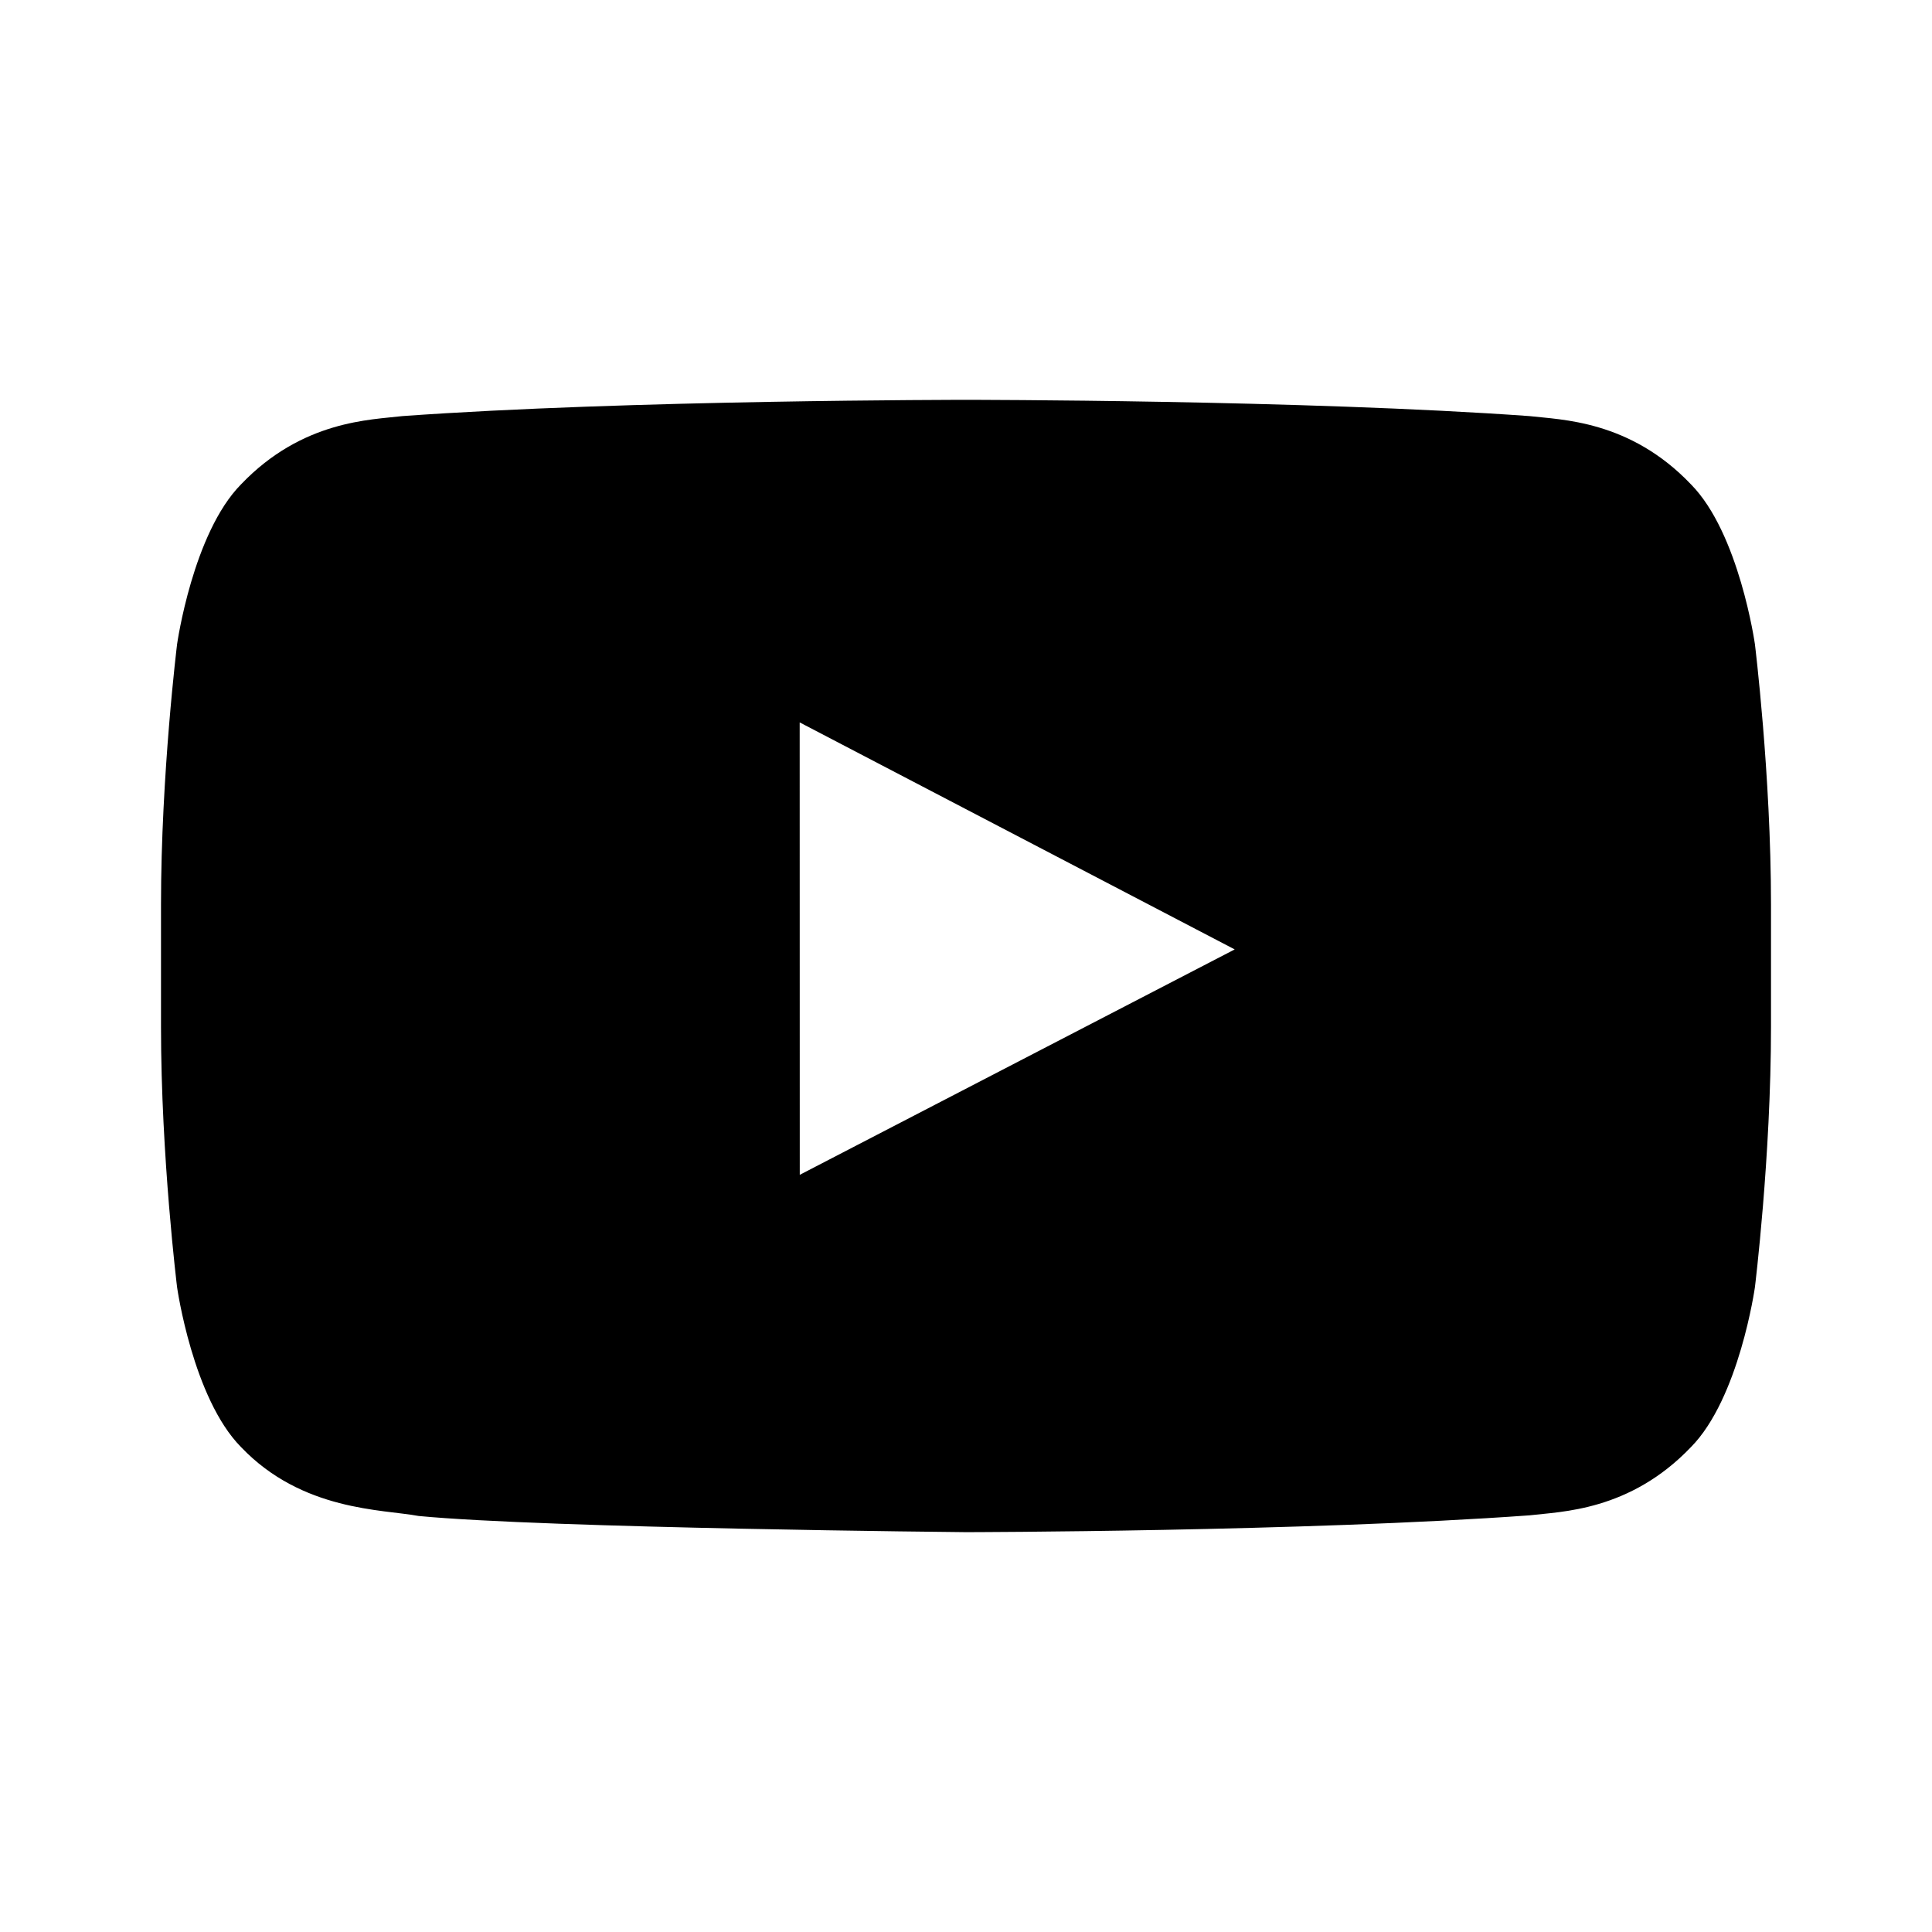
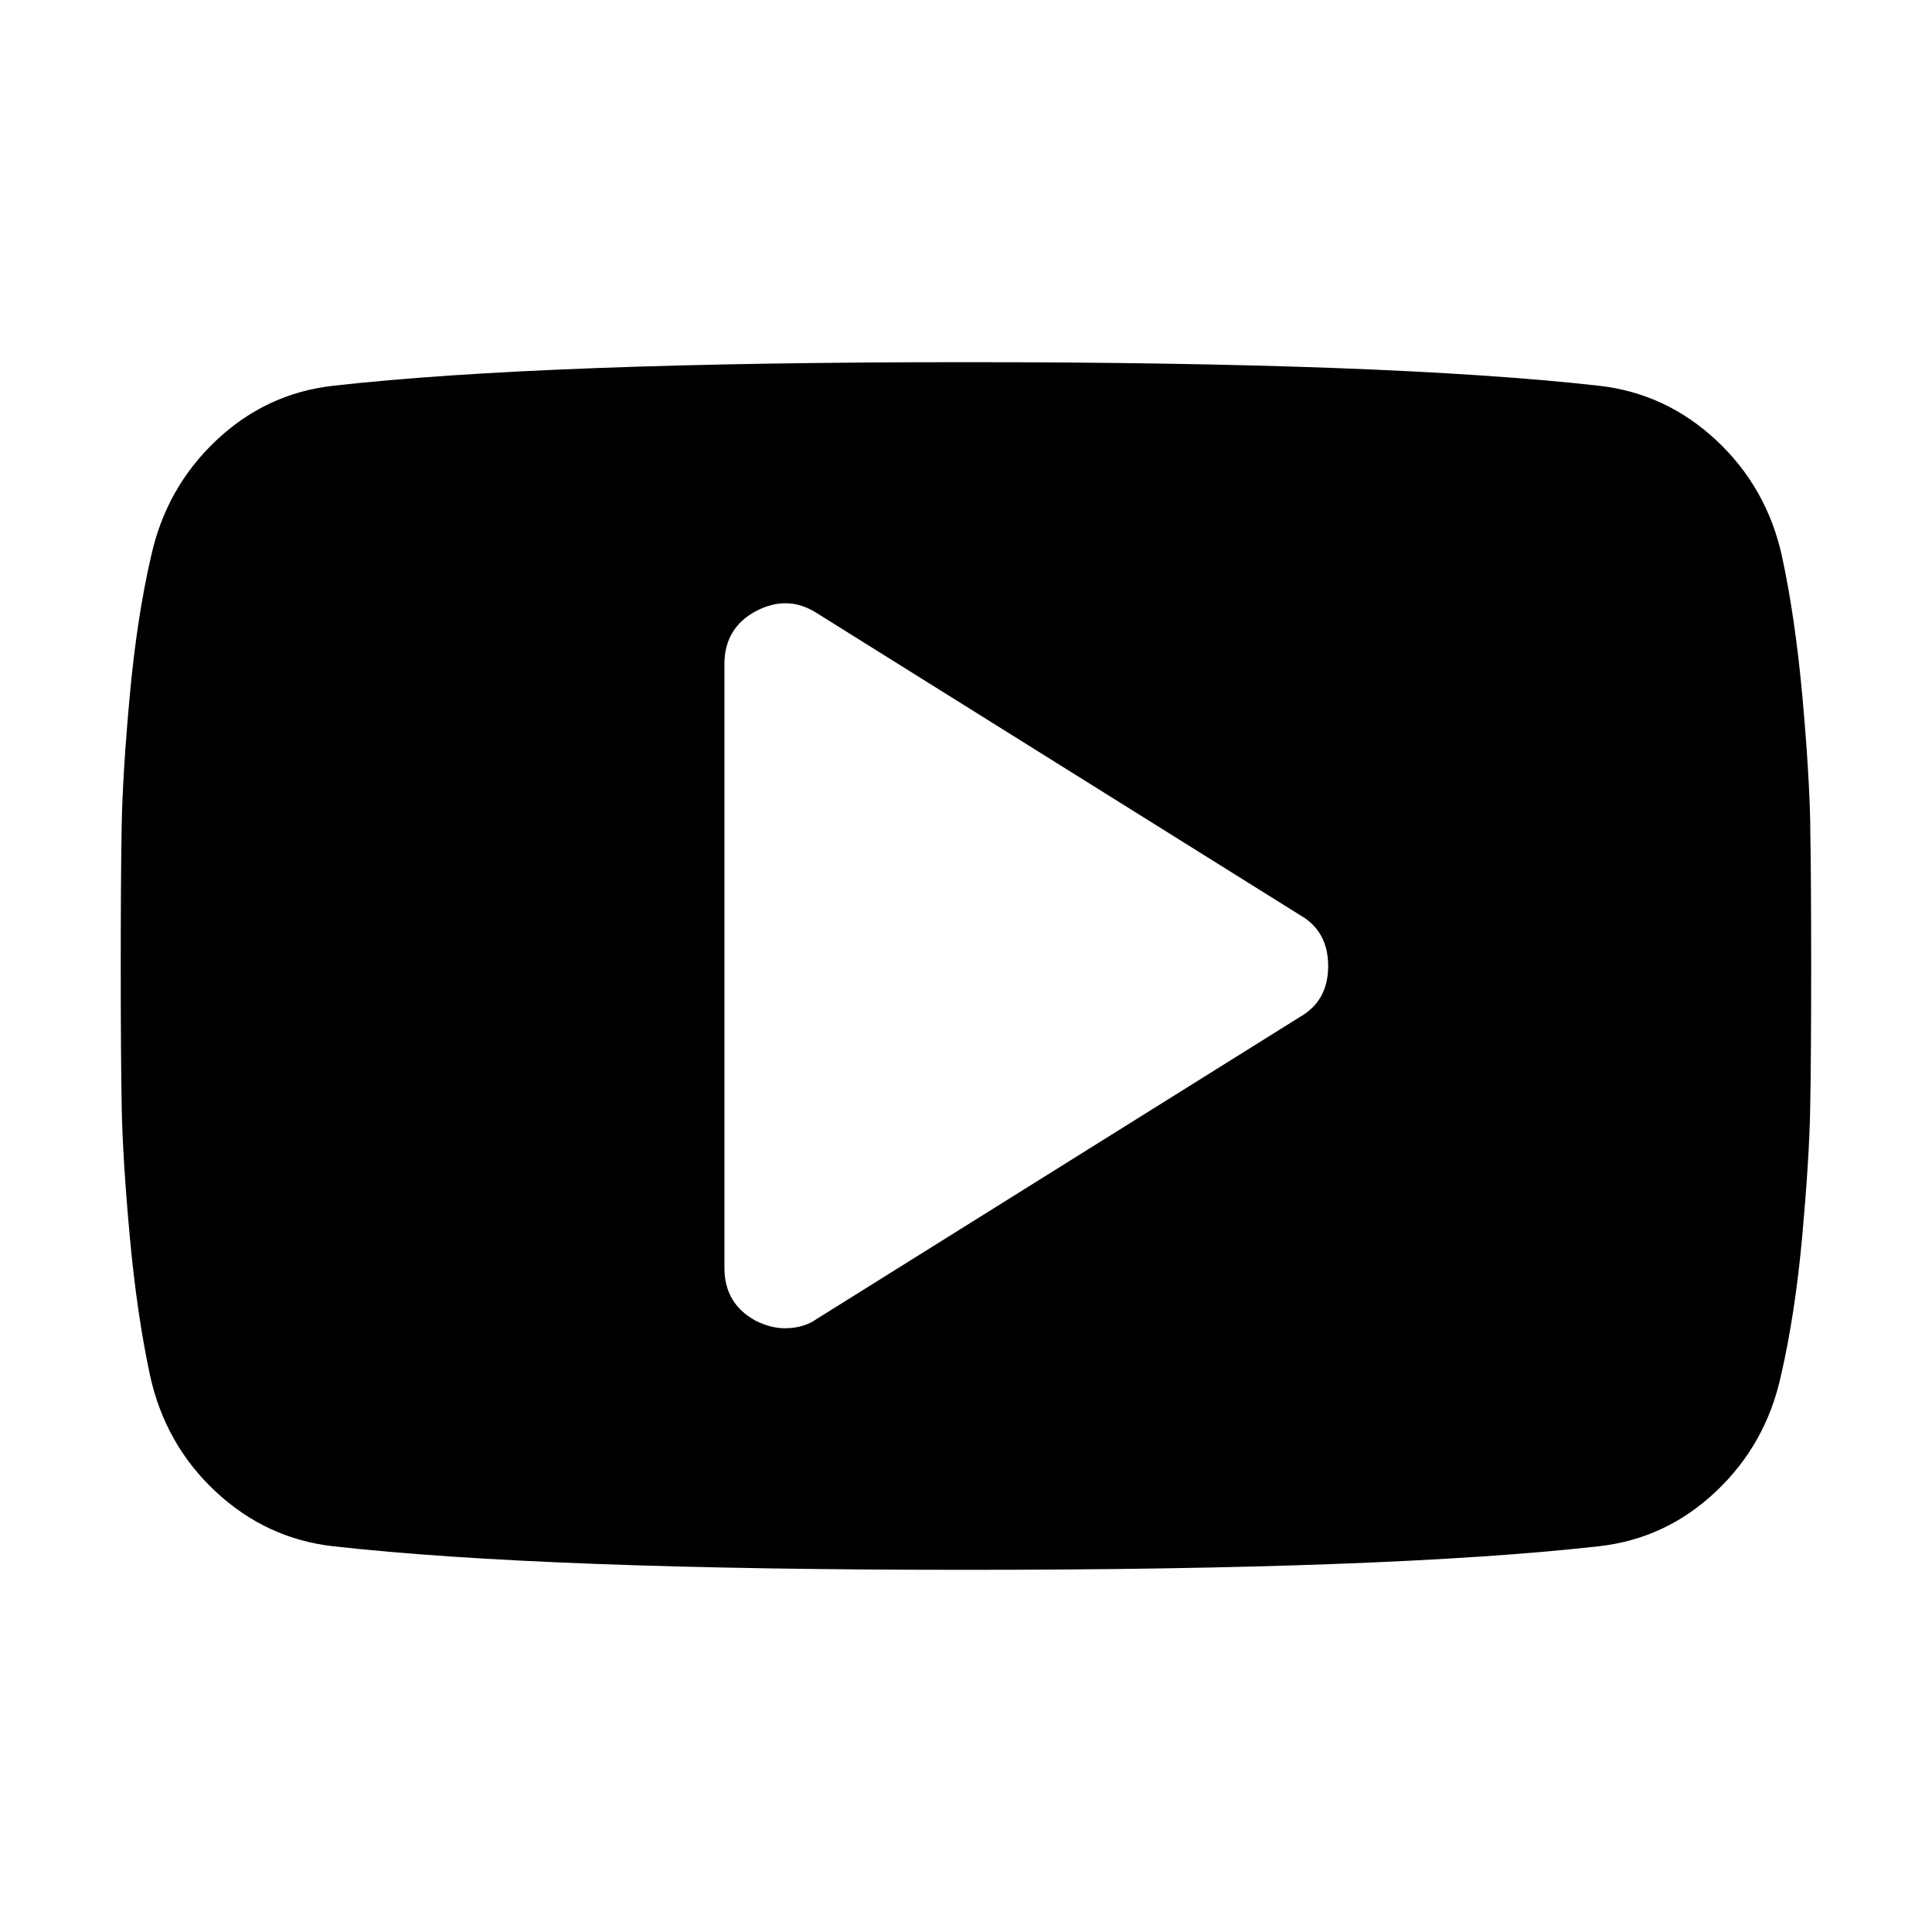
- <svg xmlns="http://www.w3.org/2000/svg" viewBox="0 0 24 24" version="1.1">
-   <path d="M21.8,8.001c0,0-0.195-1.378-0.795-1.985c-0.76-0.797-1.613-0.801-2.004-0.847c-2.799-0.202-6.997-0.202-6.997-0.202 h-0.009c0,0-4.198,0-6.997,0.202C4.608,5.216,3.756,5.22,2.995,6.016C2.395,6.623,2.2,8.001,2.2,8.001S2,9.62,2,11.238v1.517 c0,1.618,0.2,3.237,0.2,3.237s0.195,1.378,0.795,1.985c0.761,0.797,1.76,0.771,2.205,0.855c1.6,0.153,6.8,0.201,6.8,0.201 s4.203-0.006,7.001-0.209c0.391-0.047,1.243-0.051,2.004-0.847c0.6-0.607,0.795-1.985,0.795-1.985s0.2-1.618,0.2-3.237v-1.517 C22,9.62,21.8,8.001,21.8,8.001z M9.935,14.594l-0.001-5.62l5.404,2.82L9.935,14.594z" />
+ <svg xmlns="http://www.w3.org/2000/svg" height="24" viewBox="0 0 24 24" width="24">
+   <path d="m22.488 10.242c-.008-.422-.041-.955-.099-1.6-.059-.645-.143-1.221-.252-1.729-.125-.57-.397-1.051-.814-1.441-.418-.391-.904-.617-1.459-.68-1.735-.195-4.355-.293-7.863-.293-3.508 0-6.129.098-7.863.293-.555.063-1.039.289-1.453.68-.414.391-.684.871-.809 1.441-.117.508-.205 1.084-.264 1.729-.059.644-.092 1.178-.1 1.6-.008.422-.012 1.008-.012 1.758 0 .75.004 1.336.012 1.758.008.422.041.955.1 1.6.059.645.143 1.221.252 1.729.125.57.396 1.051.814 1.441s.904.617 1.459.68c1.734.195 4.355.293 7.863.293 3.508 0 6.129-.098 7.863-.293.555-.062 1.039-.289 1.453-.68.414-.391.684-.871.808-1.441.117-.508.205-1.084.264-1.729.058-.644.092-1.178.099-1.6.008-.422.012-1.008.012-1.758 0-.75-.004-1.336-.012-1.758zm-6.34 2.391-6 3.75c-.109.078-.242.117-.399.117-.117 0-.238-.031-.363-.094-.258-.141-.387-.359-.387-.656v-7.5c0-.297.129-.516.387-.656.266-.141.52-.133.762.023l6 3.75c.234.133.351.344.351.633 0 .289-.117.5-.351.633z" fill-rule="evenodd" />
</svg>
